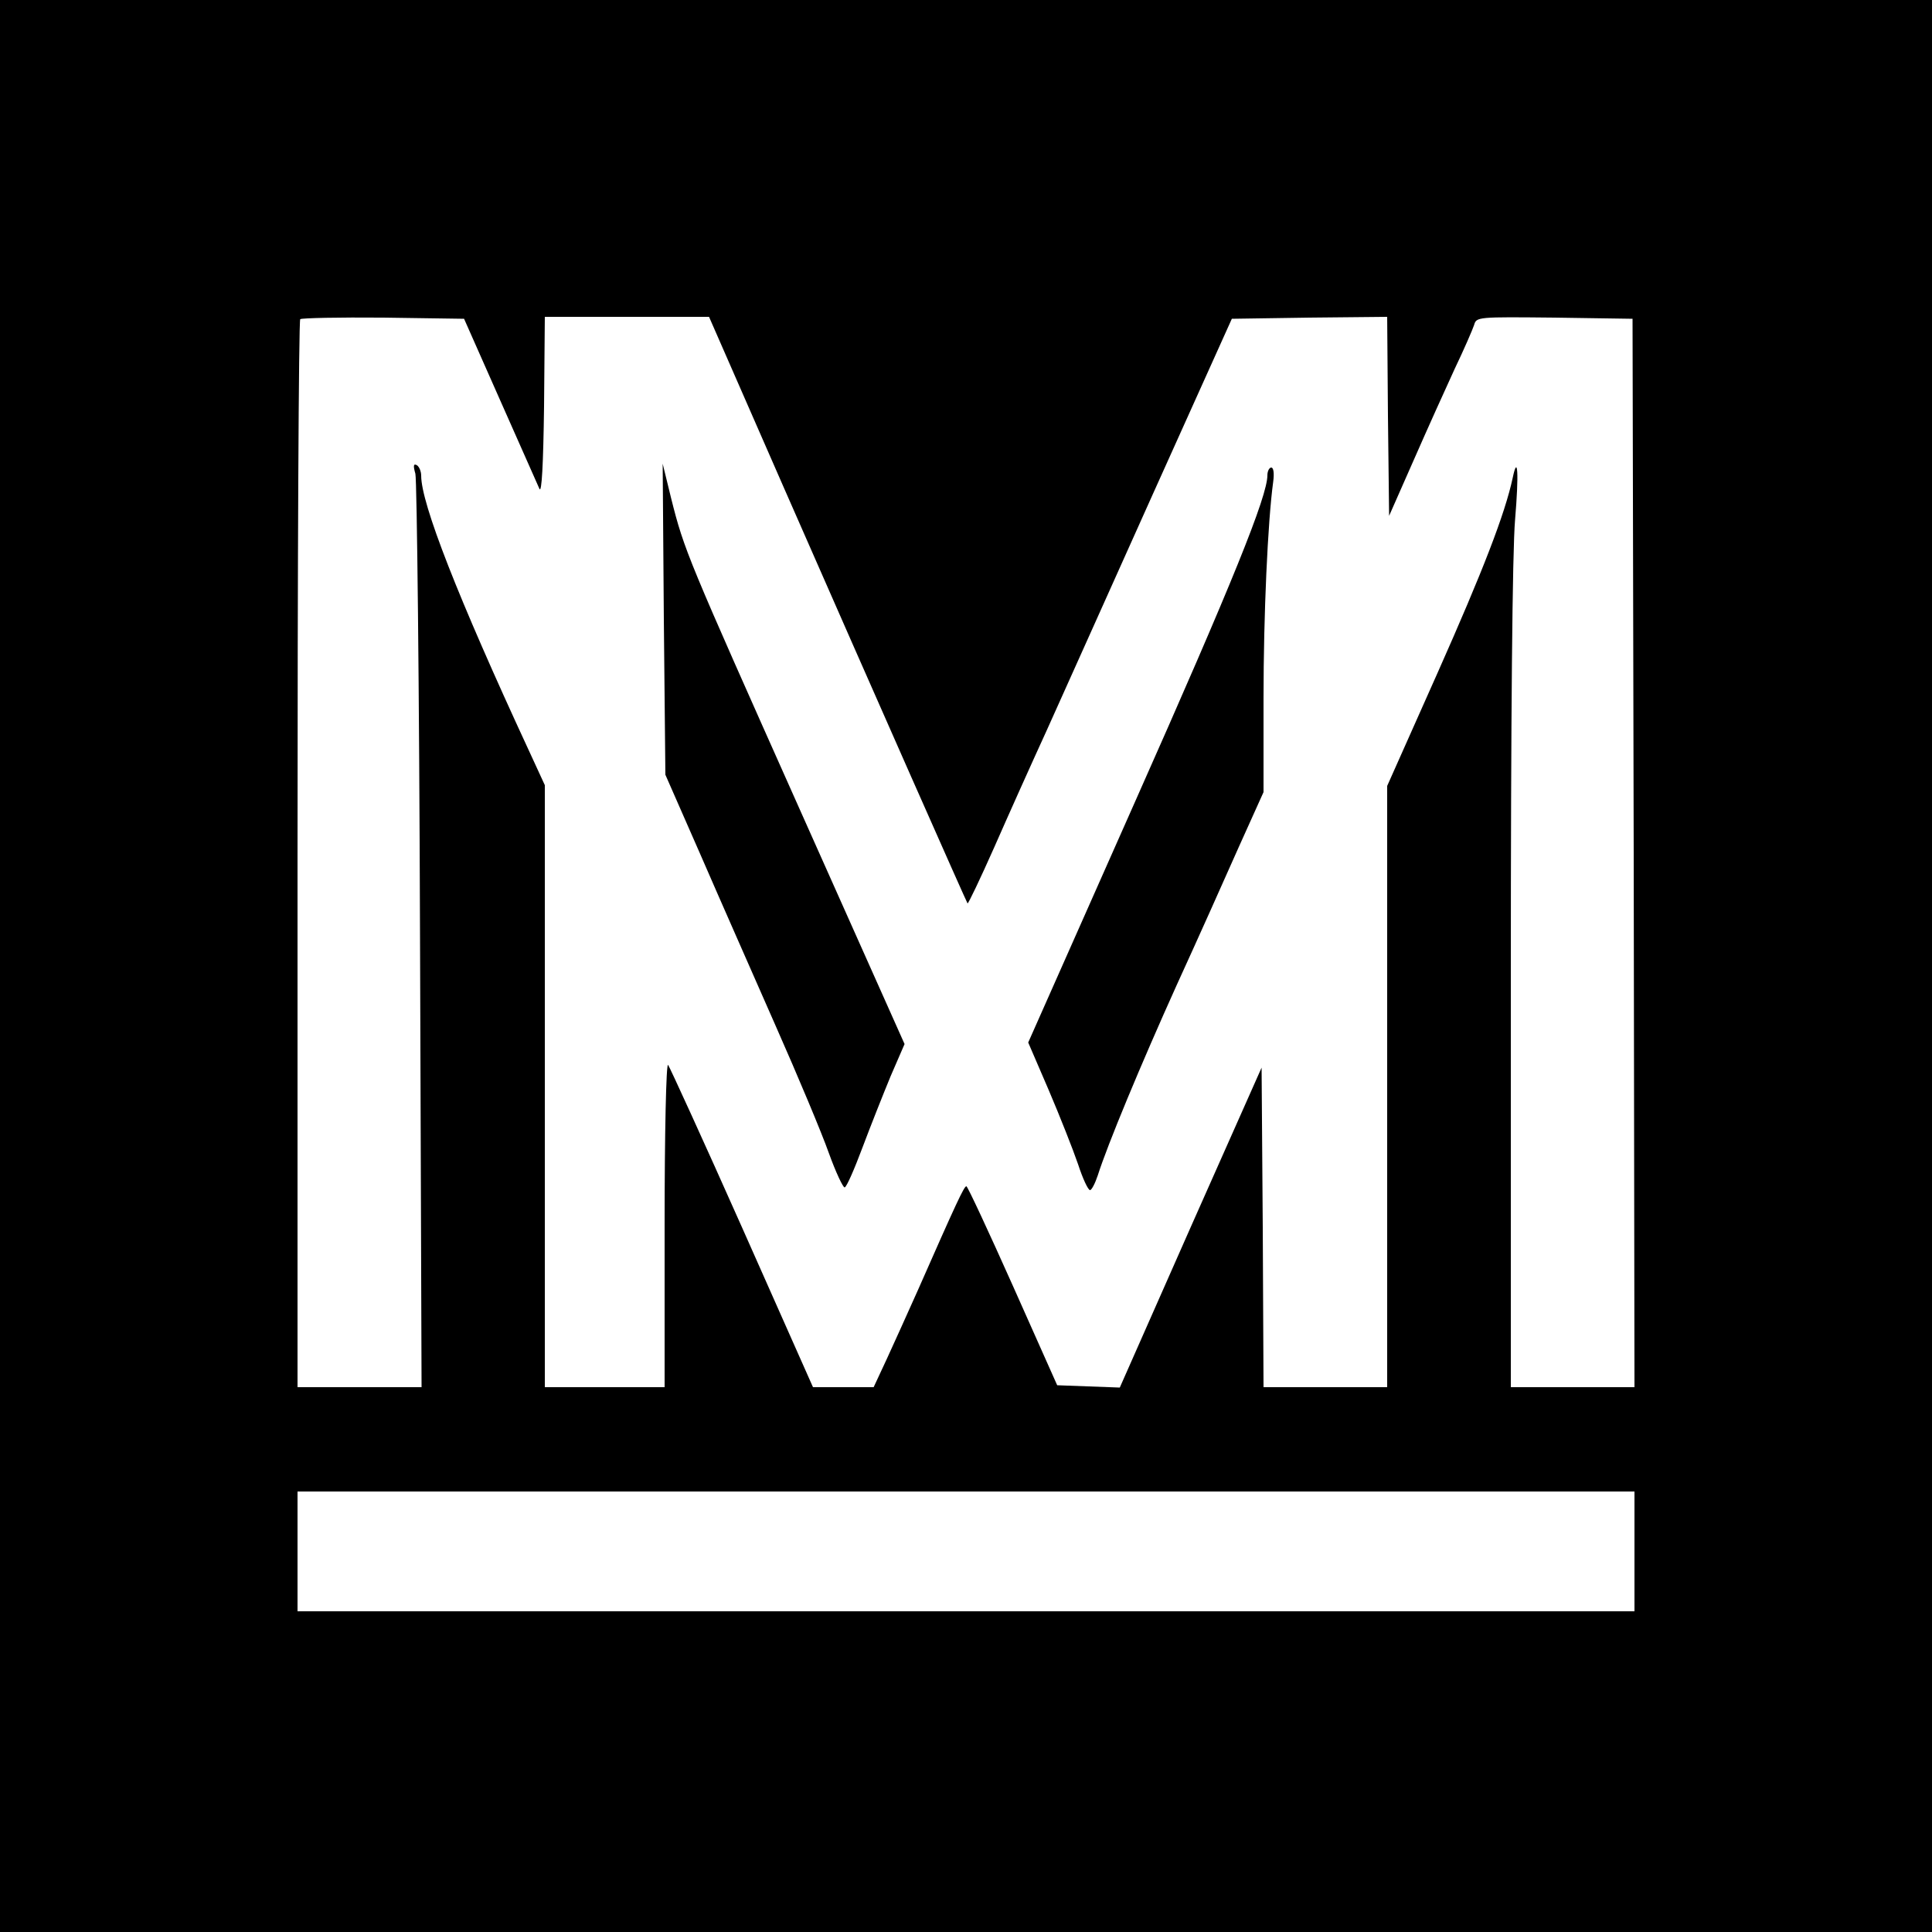
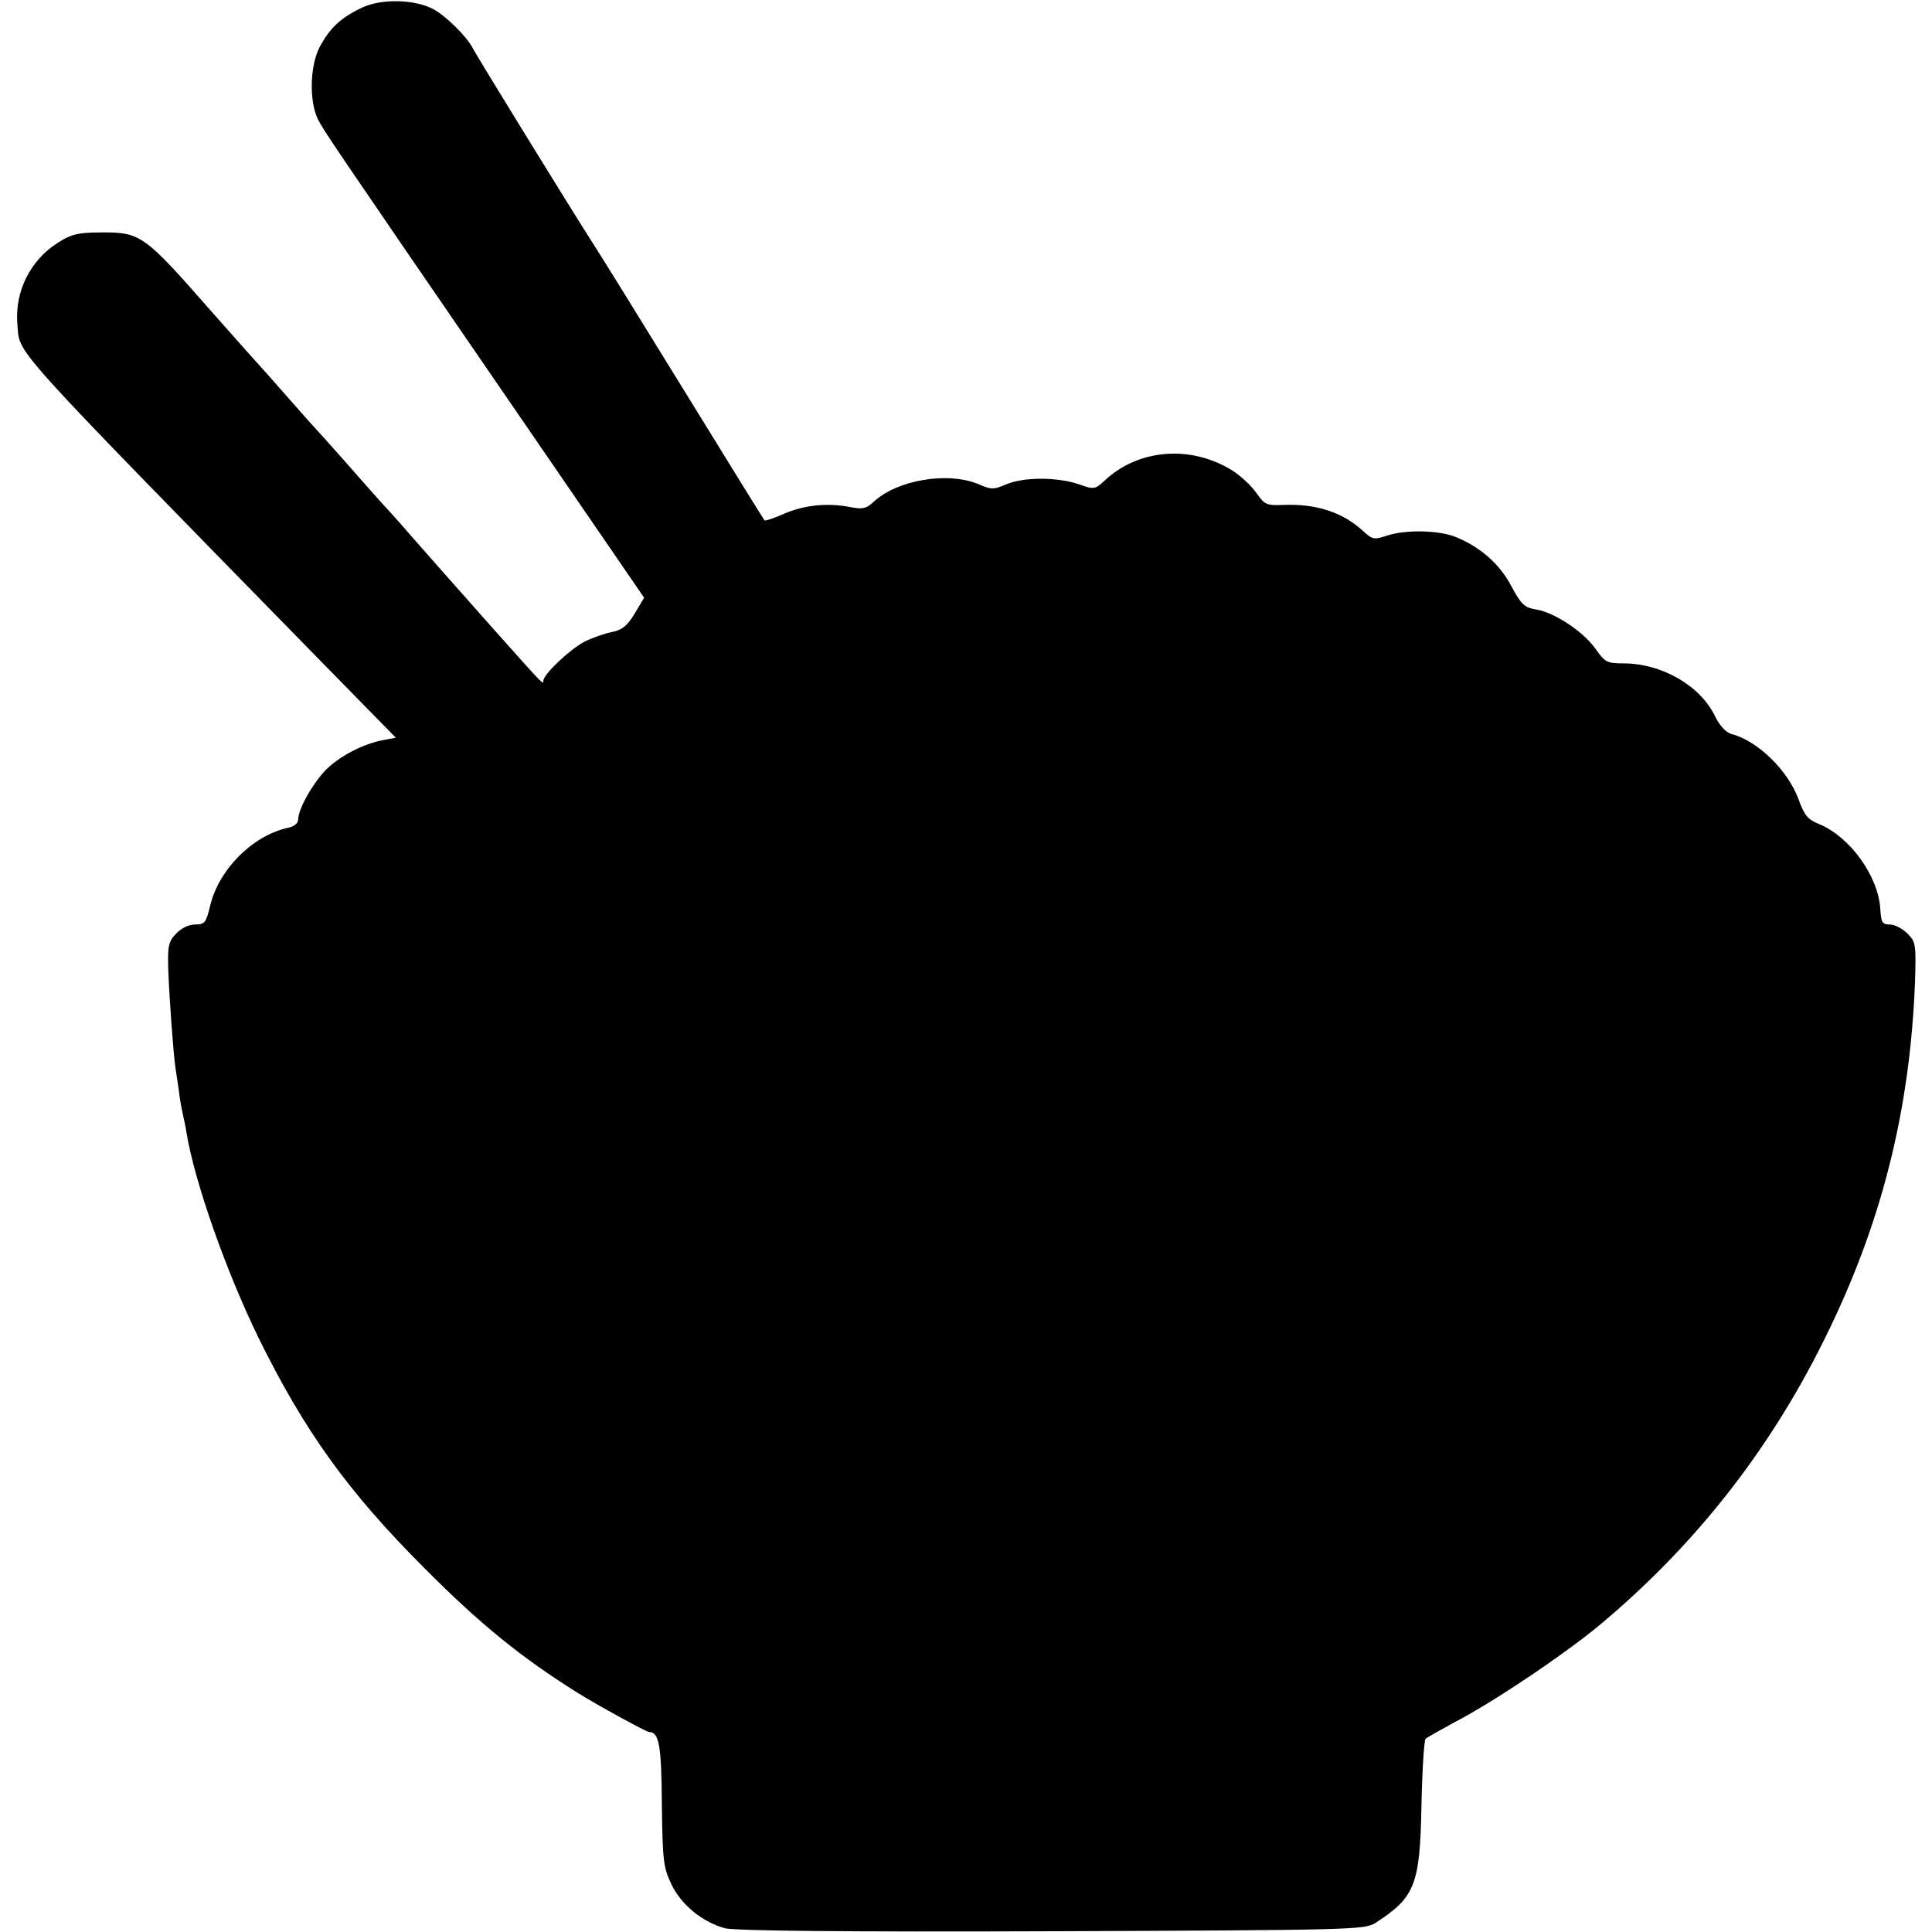
- <svg xmlns="http://www.w3.org/2000/svg" version="1.0" width="500pt" height="500pt" viewBox="0 0 500 500" preserveAspectRatio="xMidYMid meet">
-   <g transform="translate(0,500) scale(0.1,-0.1)" fill="#000000" stroke="none">
-     <path d="M0 2500 l0 -2500 2500 0 2500 0 0 2500 0 2500 -2500 0 -2500 0 0 -2500z m1294 1465 c51 -115 97 -219 102 -230 6 -13 10 63 12 213 l2 232 213 0 212 0 194 -443 c248 -565 472 -1071 475 -1075 2 -1 33 64 69 145 36 82 97 218 136 303 38 85 162 360 274 610 l205 455 201 3 201 2 2 -257 3 -258 64 145 c35 80 83 186 106 236 24 50 46 101 50 113 6 21 9 21 208 19 l202 -3 3 -1382 2 -1383 -160 0 -160 0 0 1059 c0 675 4 1106 11 1186 10 120 7 171 -6 109 -20 -94 -78 -243 -194 -504 l-131 -294 0 -778 0 -778 -160 0 -160 0 -2 414 -3 413 -184 -414 -183 -414 -81 3 -81 3 -115 258 c-63 141 -117 257 -120 257 -6 0 -26 -43 -126 -270 -26 -58 -62 -138 -80 -177 l-34 -73 -78 0 -79 0 -183 412 c-101 227 -188 417 -192 422 -5 6 -9 -178 -9 -412 l0 -422 -155 0 -155 0 0 779 0 779 -41 89 c-185 399 -279 640 -279 712 0 11 -5 23 -11 27 -9 5 -10 -1 -4 -22 4 -16 10 -554 12 -1196 l4 -1168 -160 0 -161 0 0 1378 c0 758 3 1382 7 1386 4 3 101 5 215 4 l209 -3 93 -210z m2936 -2980 l0 -155 -1730 0 -1730 0 0 155 0 155 1730 0 1730 0 0 -155z" />
-     <path d="M1718 3397 l4 -402 90 -205 c49 -113 137 -312 195 -444 58 -131 120 -279 138 -330 18 -50 37 -90 41 -89 5 1 25 47 46 103 21 56 54 139 73 185 l36 83 -272 609 c-291 652 -298 668 -332 803 l-22 90 3 -403z" />
-     <path d="M3280 3770 c0 -54 -90 -277 -343 -846 l-276 -622 53 -123 c29 -68 63 -154 76 -192 12 -37 26 -67 31 -67 4 0 13 17 20 38 25 79 111 286 204 492 54 118 126 279 161 358 l64 142 0 243 c0 217 11 458 25 560 3 22 1 37 -5 37 -5 0 -10 -9 -10 -20z" />
+ <svg xmlns="http://www.w3.org/2000/svg" version="1.0" width="512pt" height="512pt" viewBox="0 0 512 512" preserveAspectRatio="xMidYMid meet">
+   <g transform="translate(0,512) scale(0.1,-0.1)" fill="#000000" stroke="none">
+     <path d="M960 5100 c-57 -27 -86 -54 -113 -105 -26 -50 -28 -145 -4 -192 19 -35 14 -29 514 -757 l350 -510 -25 -42 c-20 -33 -34 -44 -61 -49 -19 -4 -51 -15 -71 -25 -39 -20 -110 -87 -110 -104 0 -12 0 -11 -134 139 -119 134 -139 157 -221 250 -38 44 -73 82 -76 85 -3 3 -41 46 -84 95 -44 50 -82 92 -85 95 -3 3 -39 43 -80 90 -41 47 -77 87 -80 90 -3 3 -57 64 -120 135 -179 204 -187 210 -295 209 -58 0 -77 -5 -111 -27 -74 -46 -115 -130 -108 -215 8 -84 -42 -29 802 -892 l201 -205 -32 -6 c-56 -10 -123 -46 -158 -84 -35 -39 -68 -99 -69 -127 0 -10 -11 -19 -28 -22 -93 -21 -182 -110 -205 -206 -11 -45 -14 -50 -40 -50 -17 0 -37 -10 -51 -25 -20 -21 -22 -33 -20 -97 3 -77 13 -216 19 -258 2 -14 6 -41 9 -60 2 -20 7 -47 10 -60 3 -14 8 -36 10 -50 21 -131 106 -371 191 -545 122 -248 237 -408 440 -611 146 -147 257 -237 404 -329 47 -30 184 -105 191 -105 27 0 33 -37 34 -193 2 -148 4 -166 25 -210 26 -55 83 -101 142 -117 25 -7 326 -10 866 -8 799 3 829 4 858 22 105 68 118 100 122 311 2 94 7 173 11 177 4 4 39 23 77 44 104 54 289 179 380 254 254 211 453 464 599 759 152 305 228 608 241 950 3 98 2 105 -20 127 -13 13 -34 24 -47 24 -20 0 -23 6 -25 41 -5 87 -81 192 -162 225 -30 12 -39 23 -54 64 -28 78 -109 157 -179 175 -14 4 -31 22 -43 47 -39 81 -141 140 -243 140 -43 0 -49 3 -74 39 -32 45 -108 96 -158 104 -31 5 -39 14 -65 62 -30 57 -80 102 -145 129 -44 19 -133 21 -183 5 -36 -12 -40 -11 -65 12 -53 49 -123 72 -208 69 -48 -2 -52 0 -74 31 -13 19 -42 46 -64 60 -109 68 -248 58 -338 -26 -26 -24 -28 -25 -70 -10 -57 19 -144 19 -190 0 -35 -15 -41 -15 -75 0 -82 34 -217 11 -279 -48 -18 -17 -29 -19 -60 -13 -60 12 -121 6 -175 -17 -27 -12 -51 -20 -53 -18 -2 2 -99 159 -216 349 -117 190 -227 368 -245 395 -50 78 -299 482 -312 507 -17 33 -73 87 -105 104 -50 26 -137 28 -188 4z" />
  </g>
</svg>
